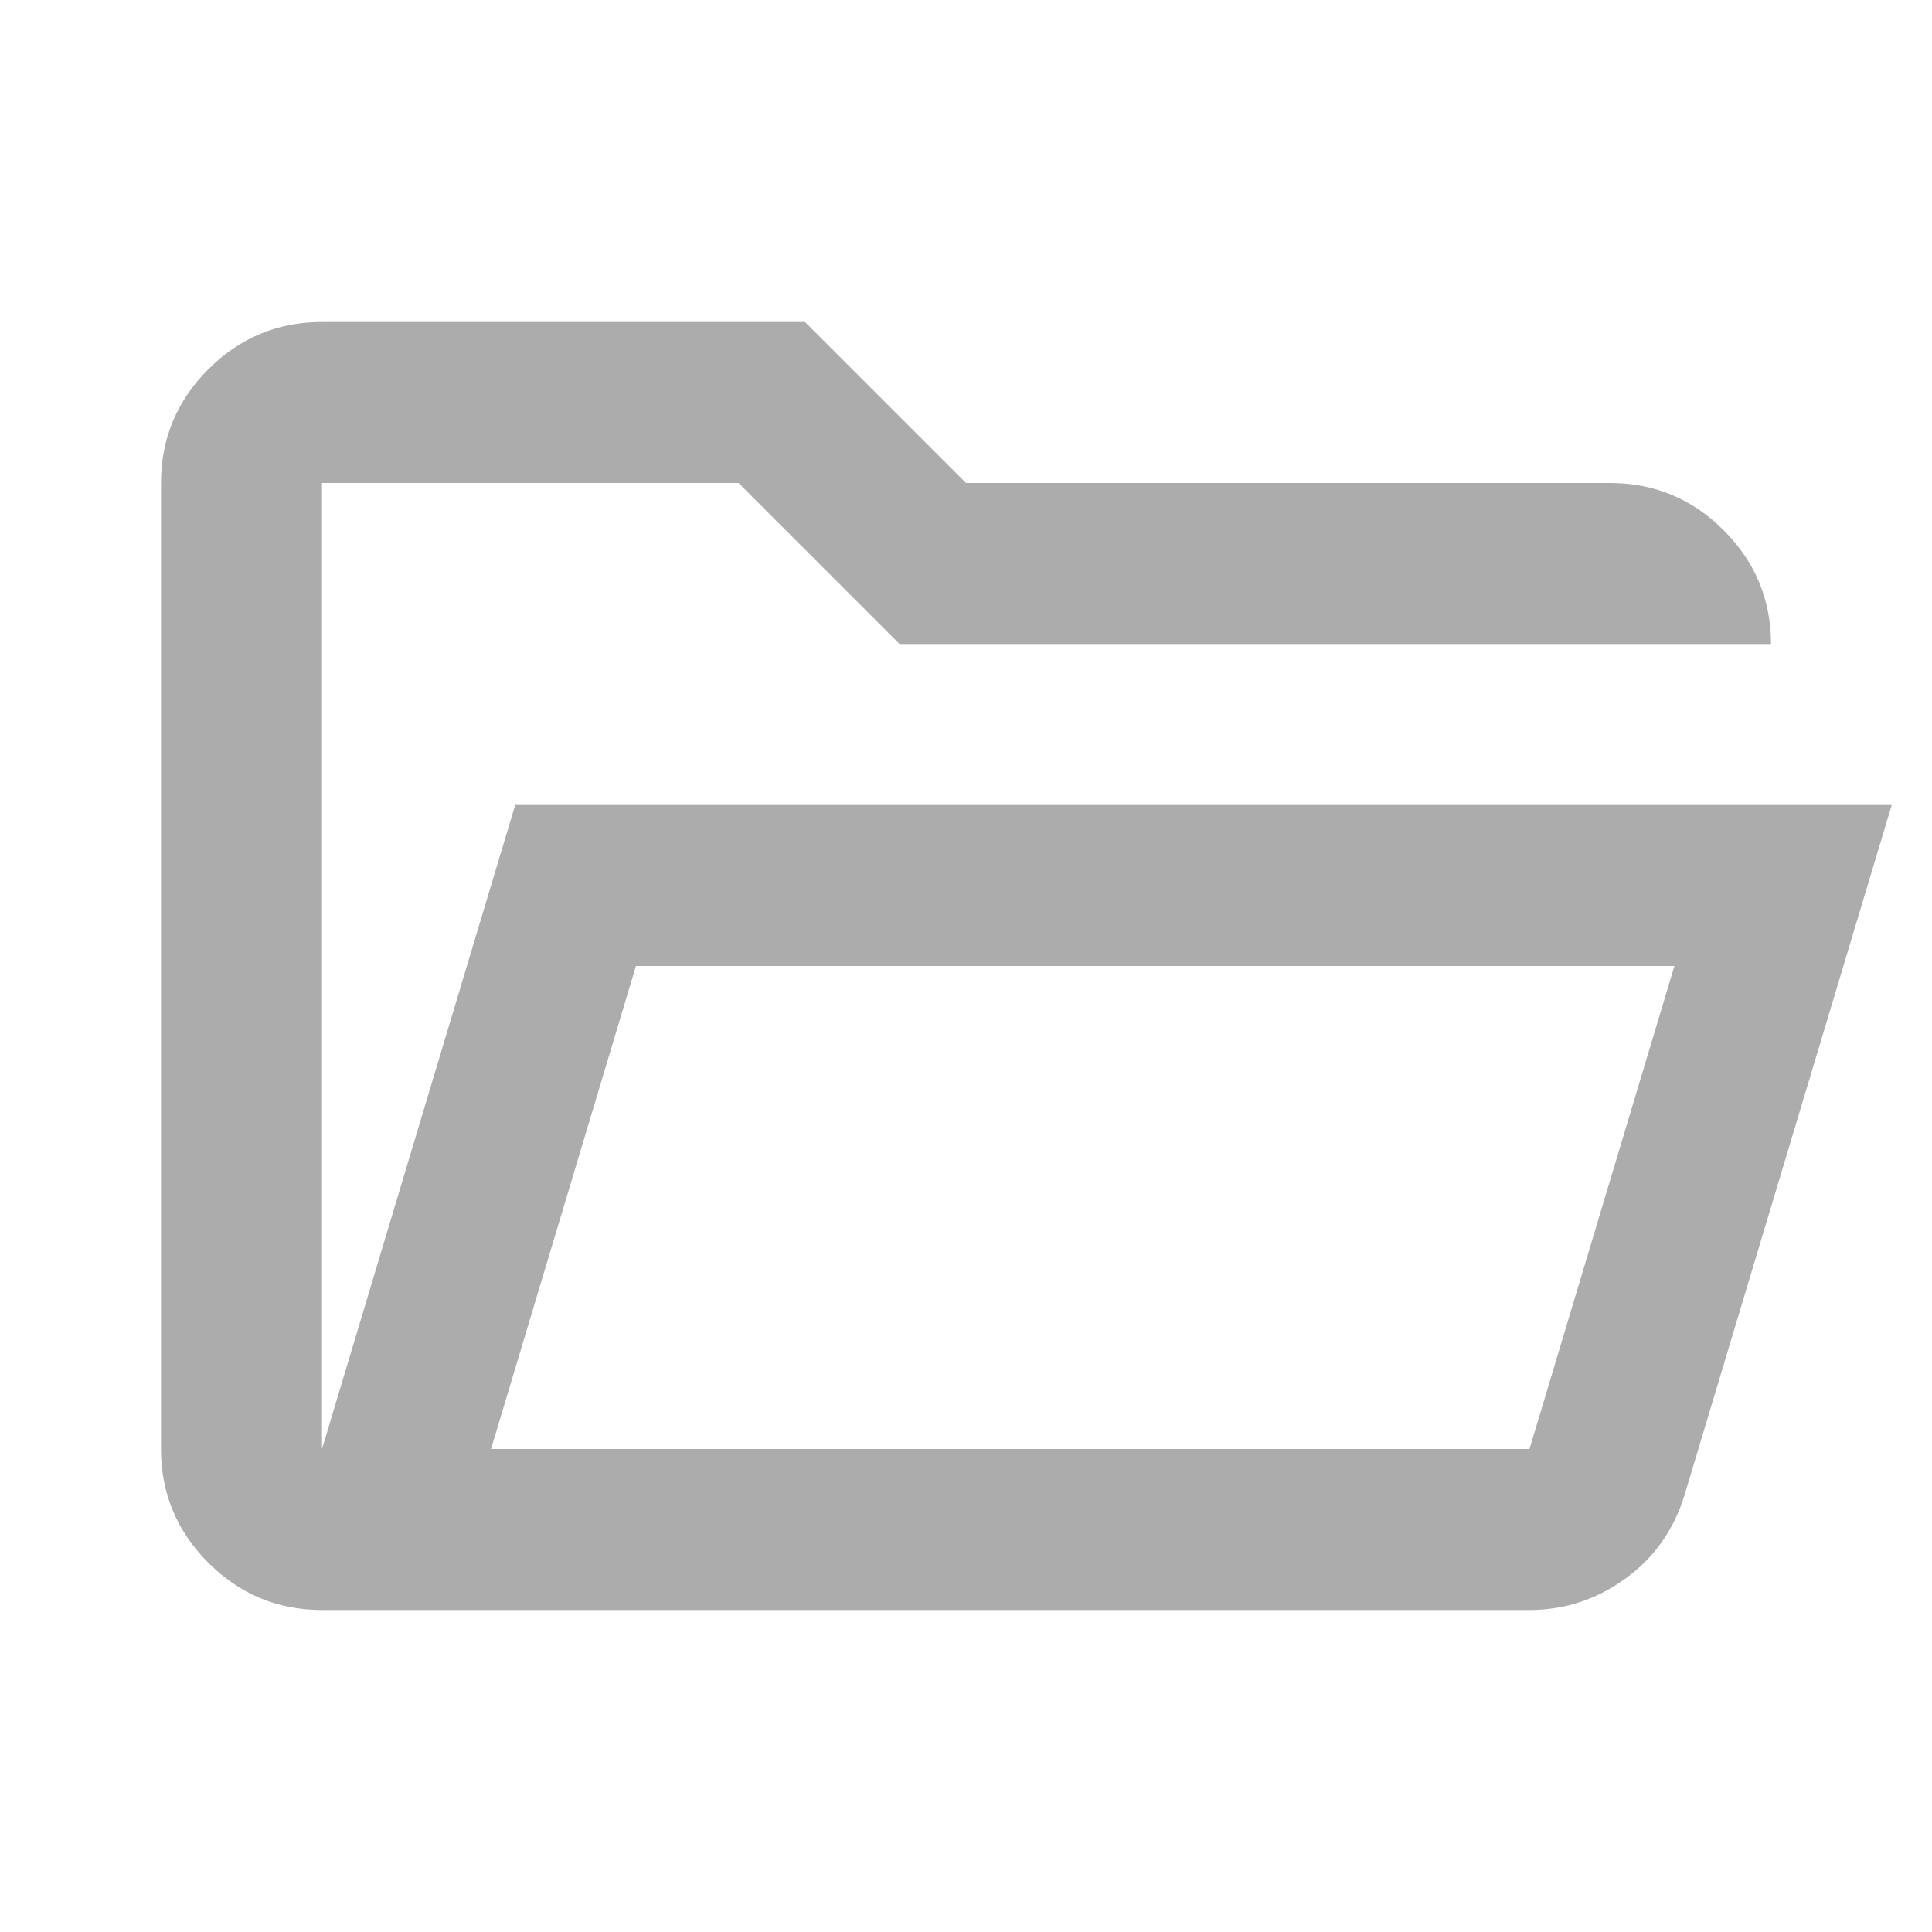
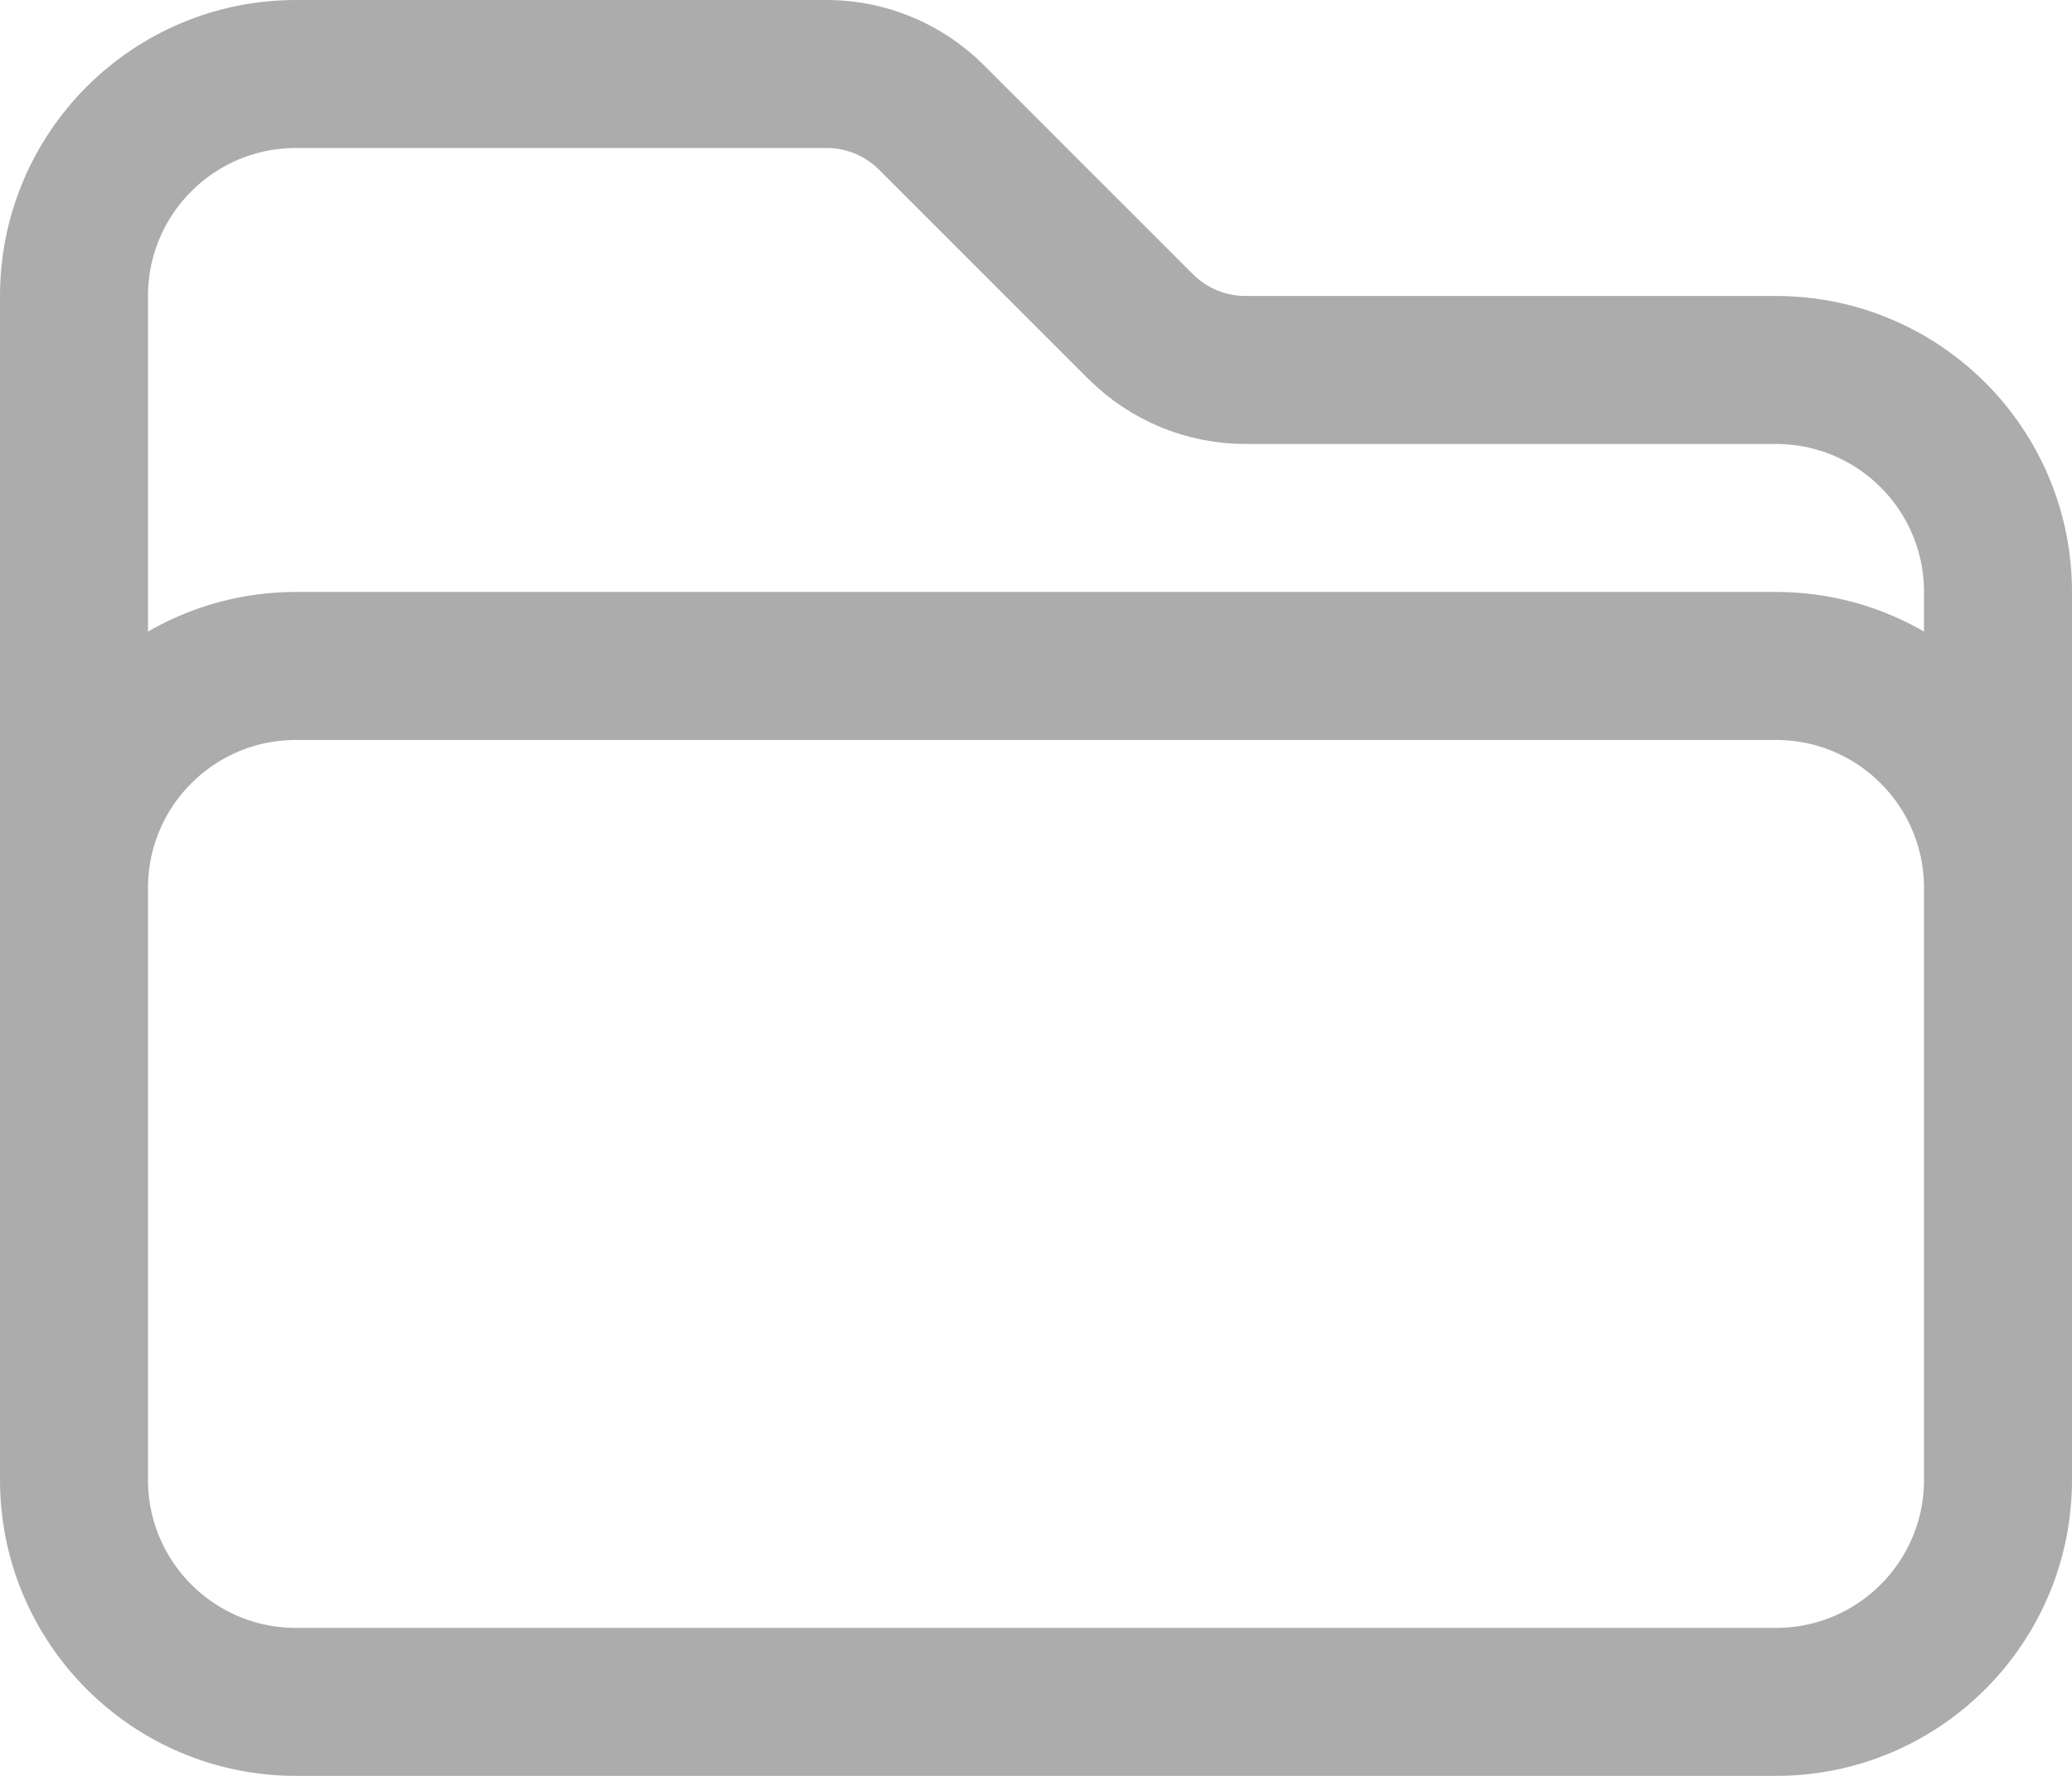
- <svg xmlns="http://www.w3.org/2000/svg" height="24px" viewBox="0 -960 960 960" width="24px" fill="#ACACAC">
-   <path d="M160-160q-33 0-56.5-23.5T80-240v-480q0-33 23.5-56.5T160-800h240l80 80h320q33 0 56.5 23.5T880-640H447l-80-80H160v480l96-320h684L837-217q-8 26-29.5 41.5T760-160H160Zm84-80h516l72-240H316l-72 240Zm0 0 72-240-72 240Zm-84-400v-80 80Z" />
+ <svg xmlns="http://www.w3.org/2000/svg" width="21" height="18" viewBox="0 0 21 18">
+   <g id="Component_21_3" data-name="Component 21 – 3" transform="translate(0.75 0.75)">
+     <path id="Path_13766" data-name="Path 13766" d="M2.25,12.75V12A2.25,2.25,0,0,1,4.5,9.75h15A2.25,2.25,0,0,1,21.75,12v.75M13.06,6.31,10.94,4.19a1.5,1.5,0,0,0-1.061-.44H4.5A2.25,2.25,0,0,0,2.25,6V18A2.25,2.25,0,0,0,4.5,20.25h15A2.25,2.25,0,0,0,21.75,18V9A2.25,2.25,0,0,0,19.5,6.75H14.121a1.5,1.5,0,0,1-1.06-.44Z" transform="translate(-2.25 -3.75)" fill="none" stroke="#acacac" stroke-linecap="round" stroke-linejoin="round" stroke-width="1.5" />
+   </g>
</svg>
